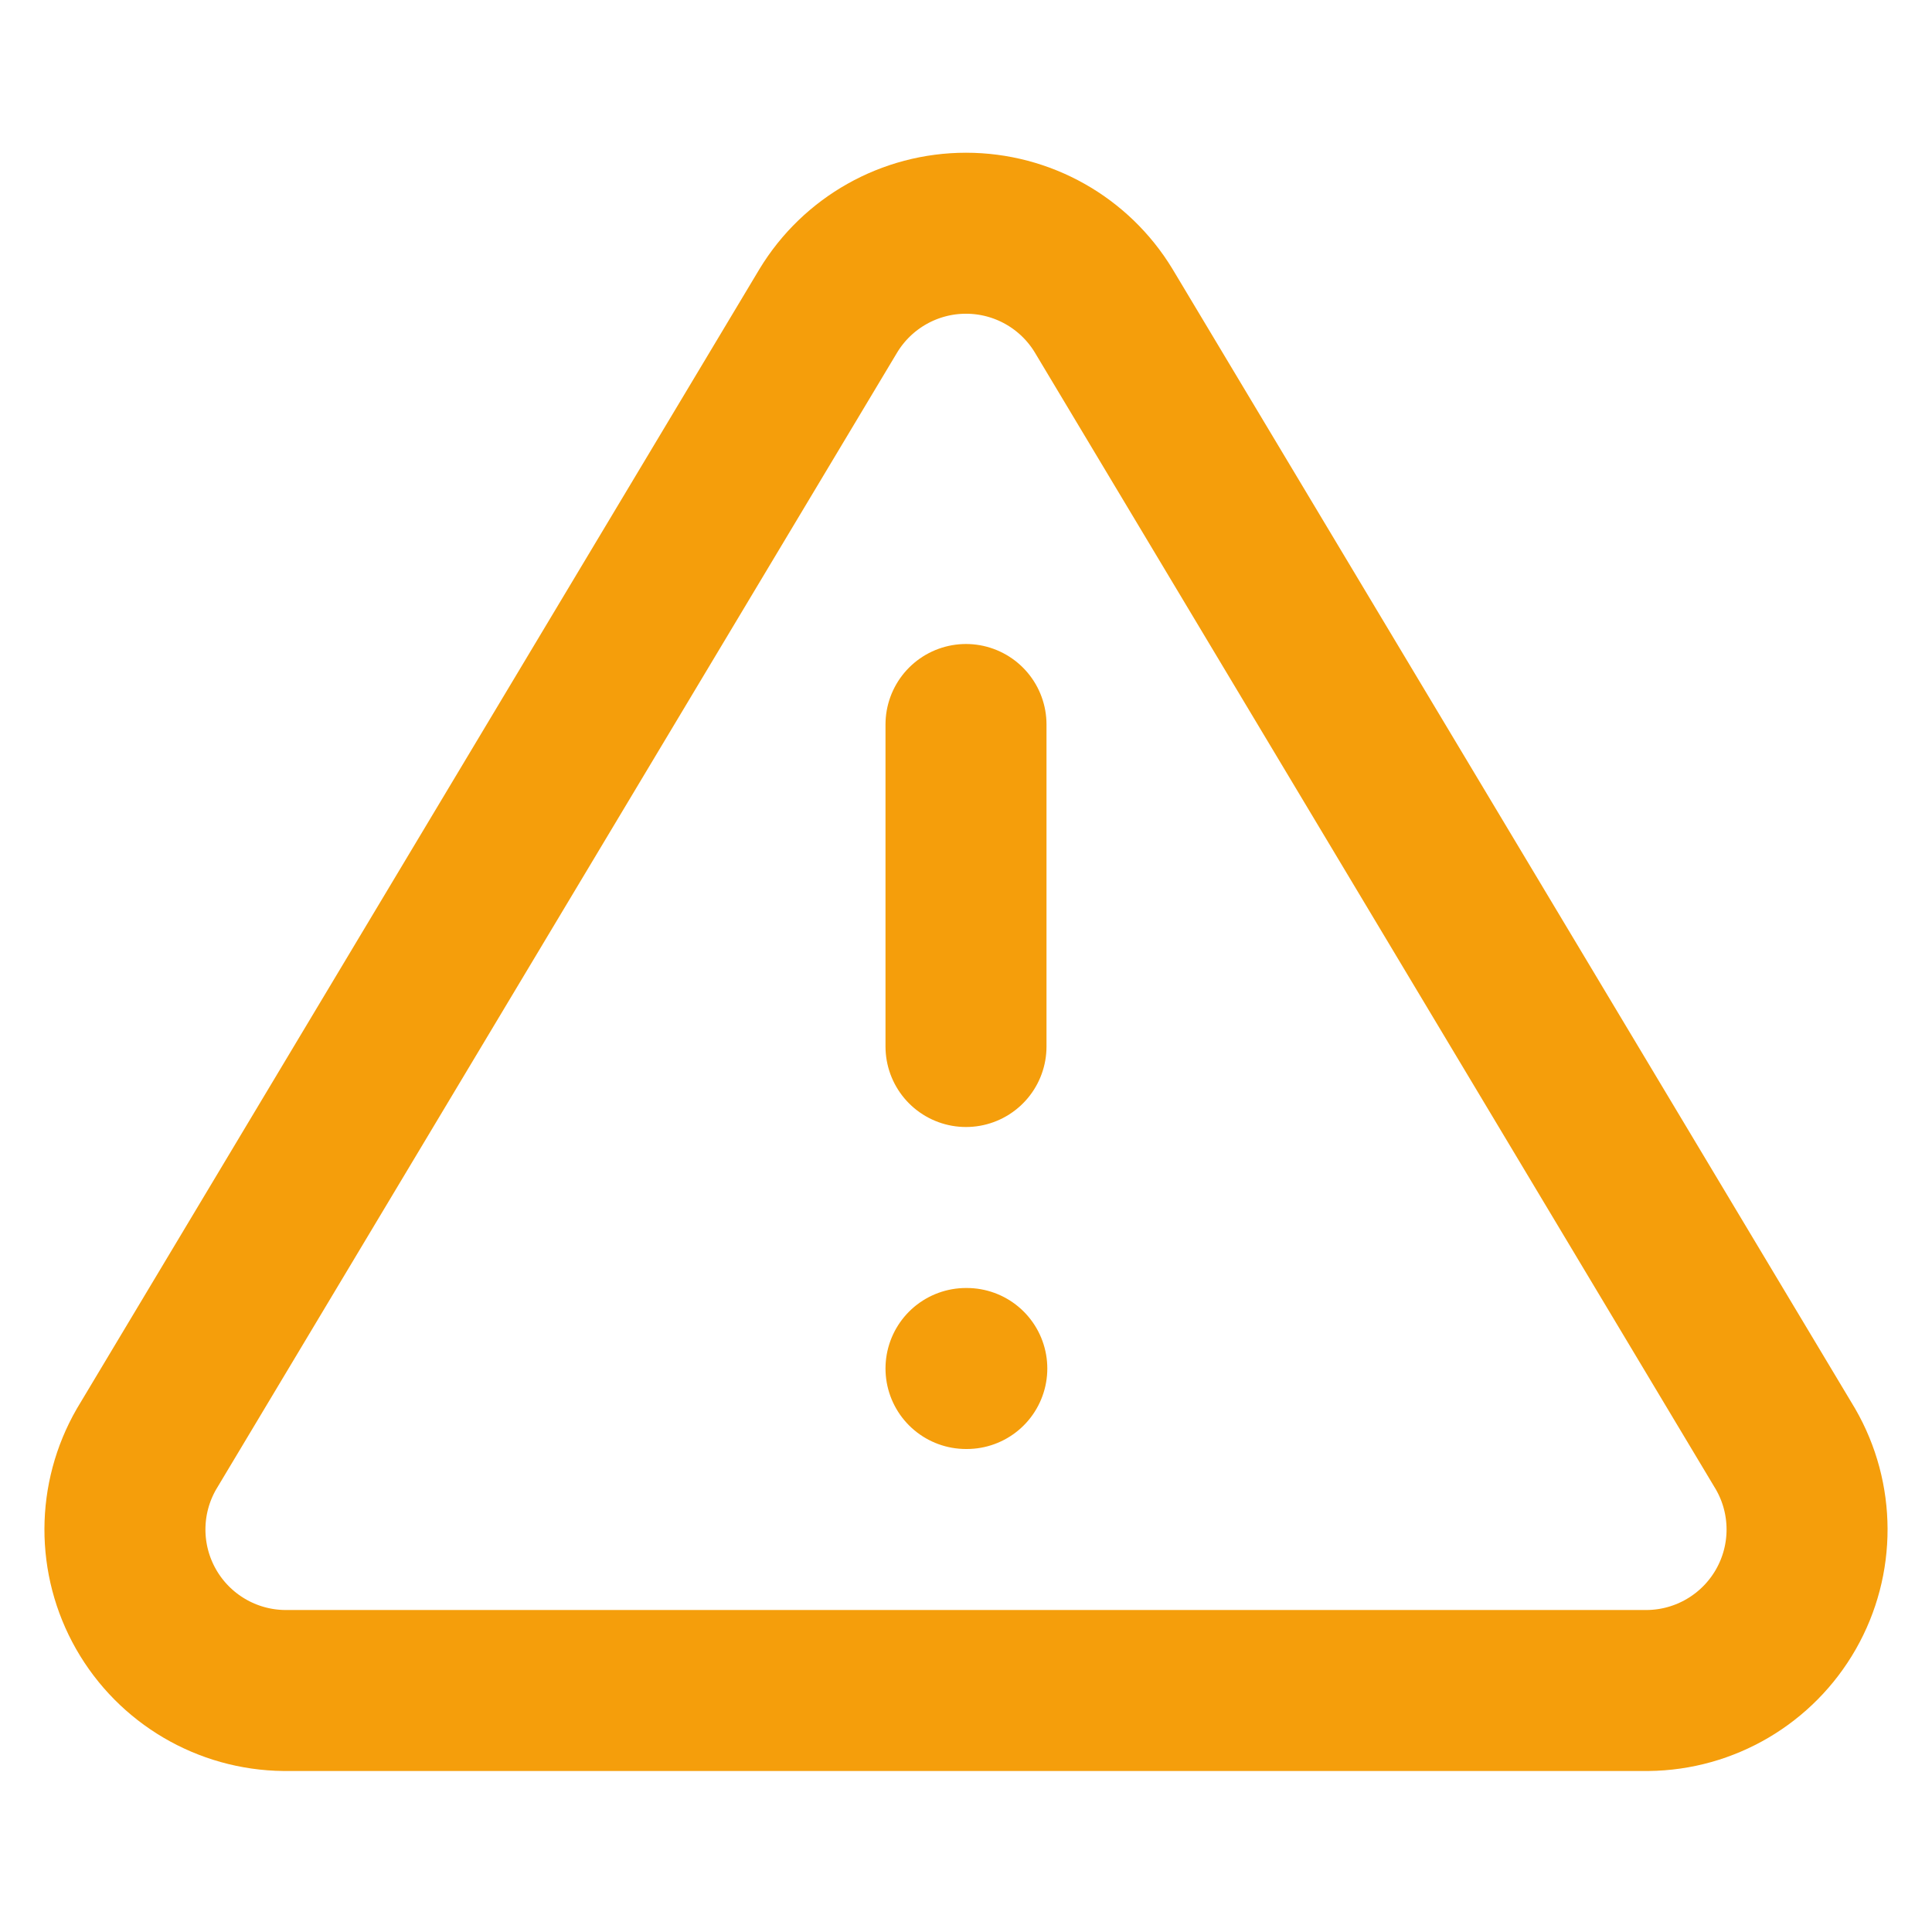
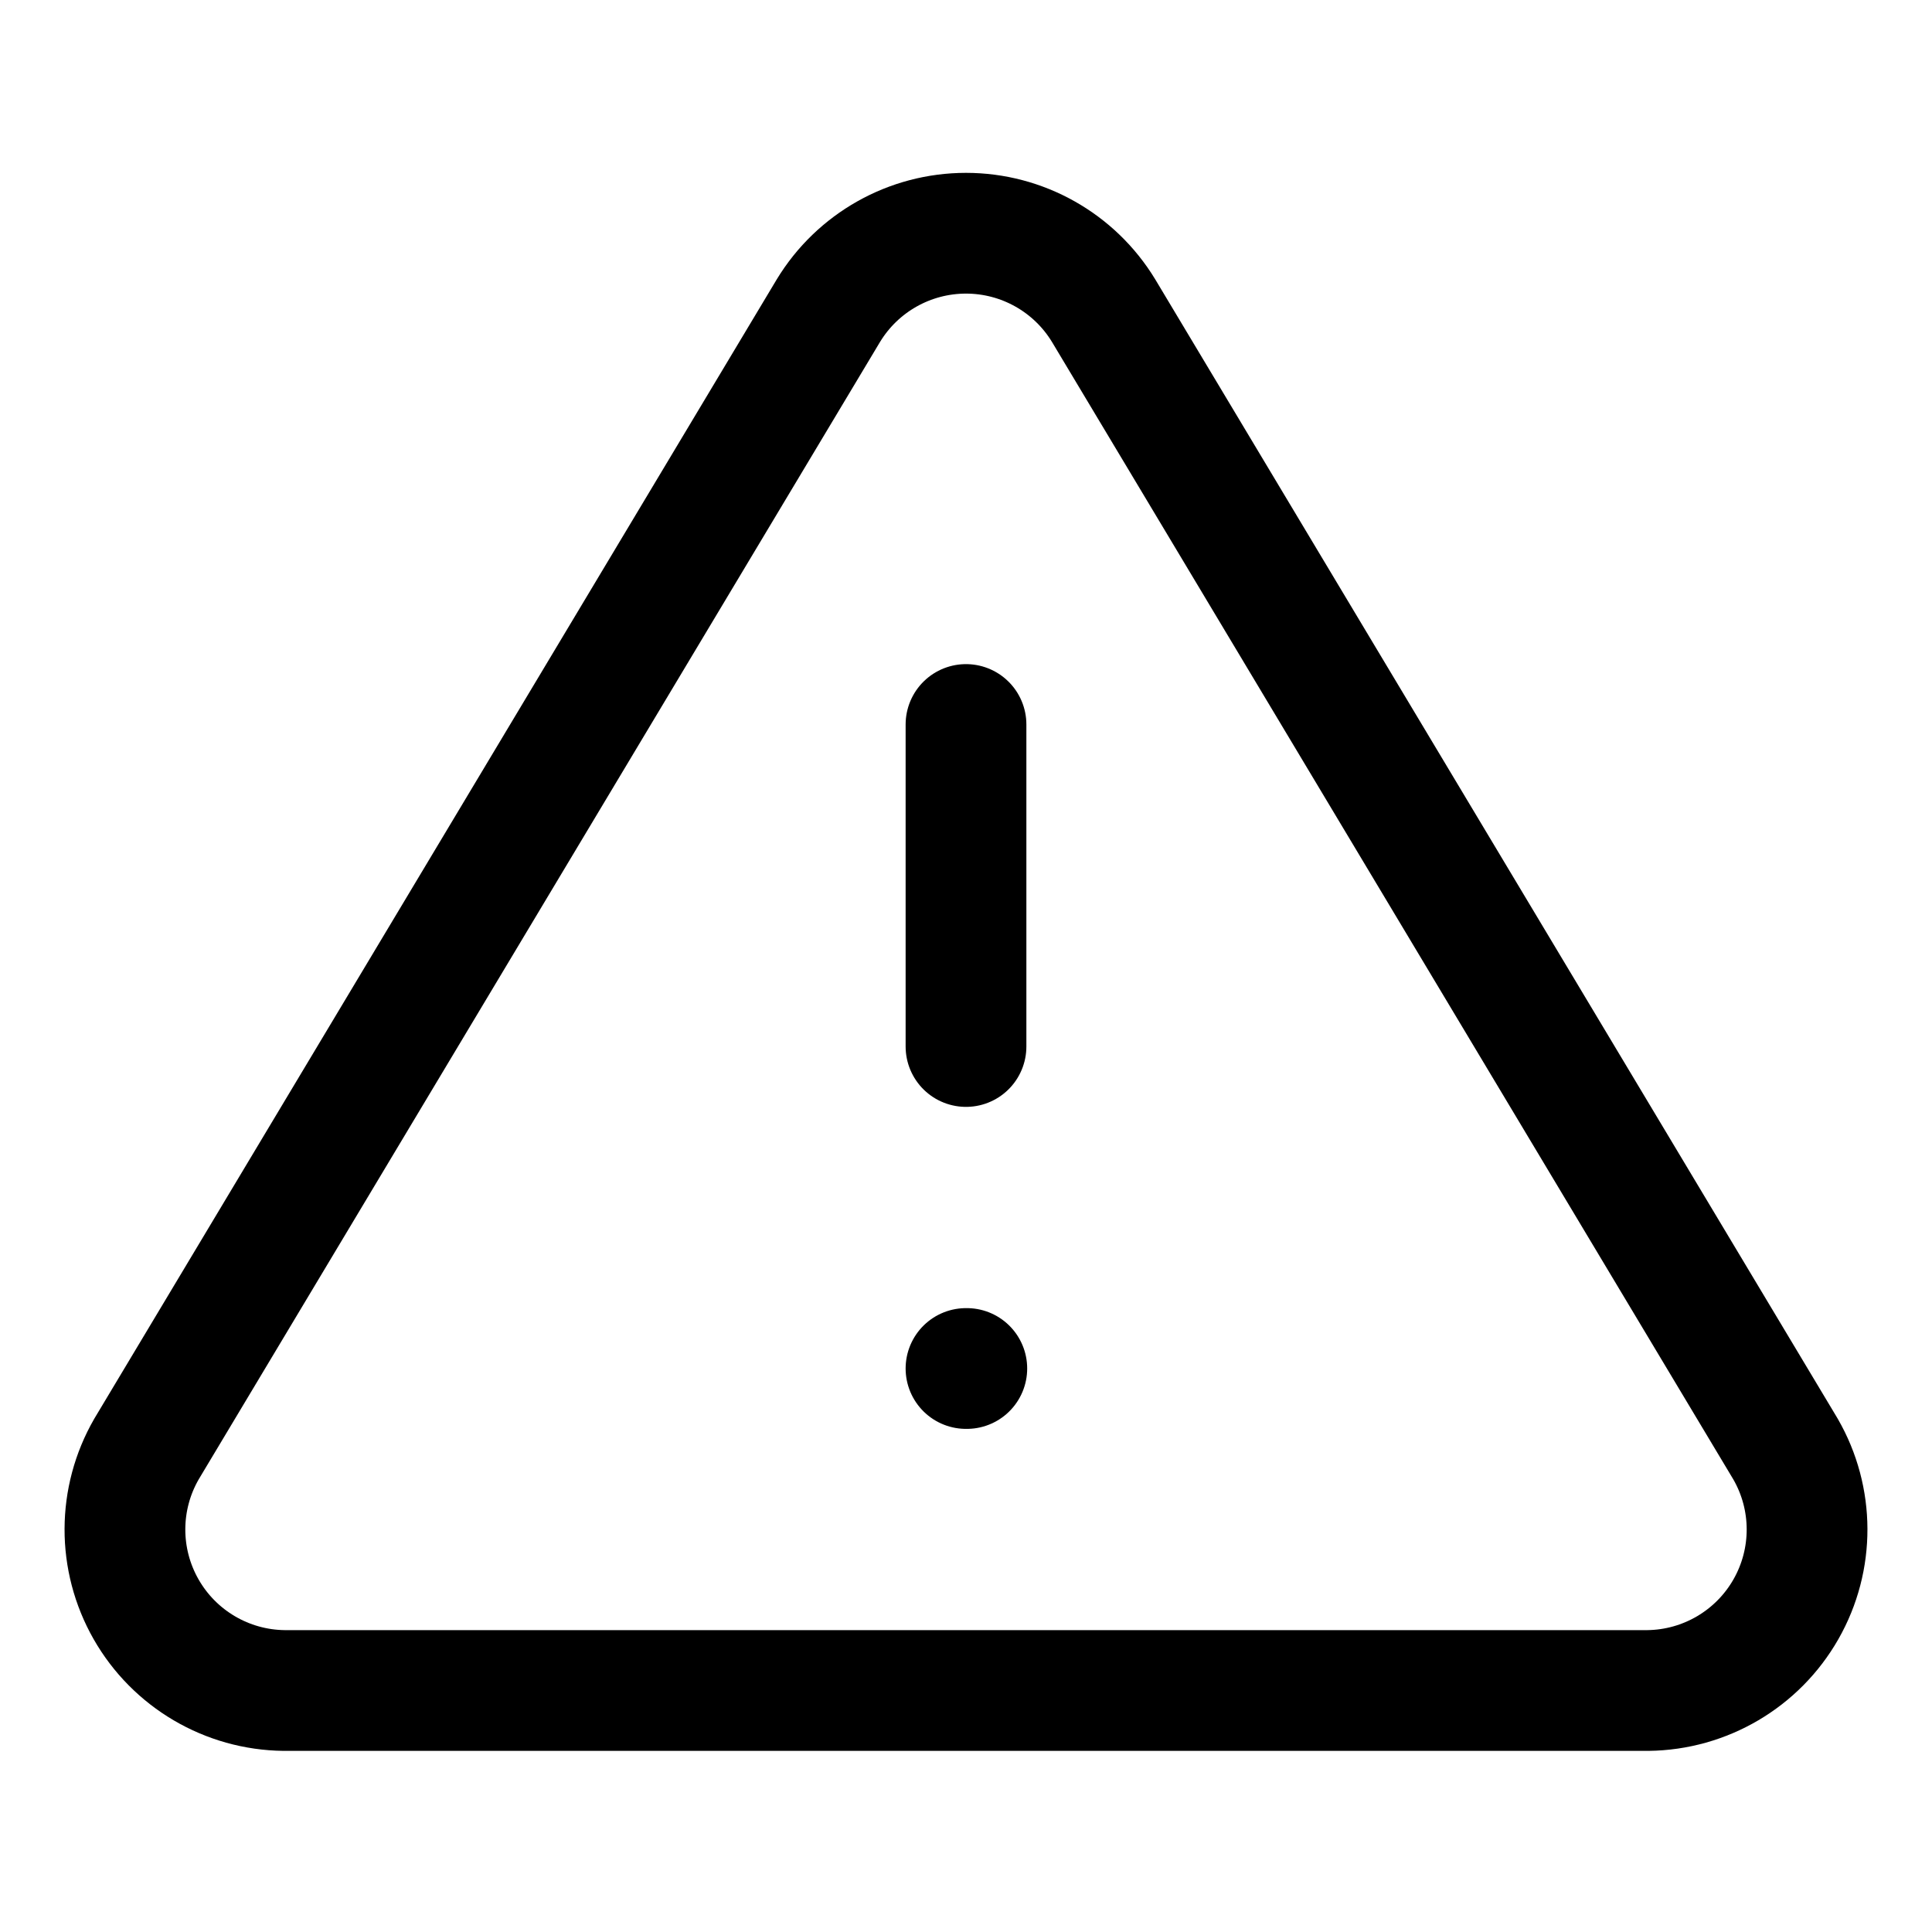
- <svg xmlns="http://www.w3.org/2000/svg" viewBox="0 0 24 24" width="24" height="24" fill="none" stroke="#F59E0B" stroke-width="2" stroke-linecap="round" stroke-linejoin="round">
+ <svg xmlns="http://www.w3.org/2000/svg" viewBox="0 0 24 24" width="24" height="24" fill="none" stroke="currentColor" stroke-width="1.5" stroke-linecap="round" stroke-linejoin="round">
  <path d="M10.29 3.86 1.82 18a2 2 0 0 0 1.71 3h16.94a2 2 0 0 0 1.71-3L13.71 3.86a2 2 0 0 0-3.42 0M12 9v4m0 4h.01" />
</svg>
